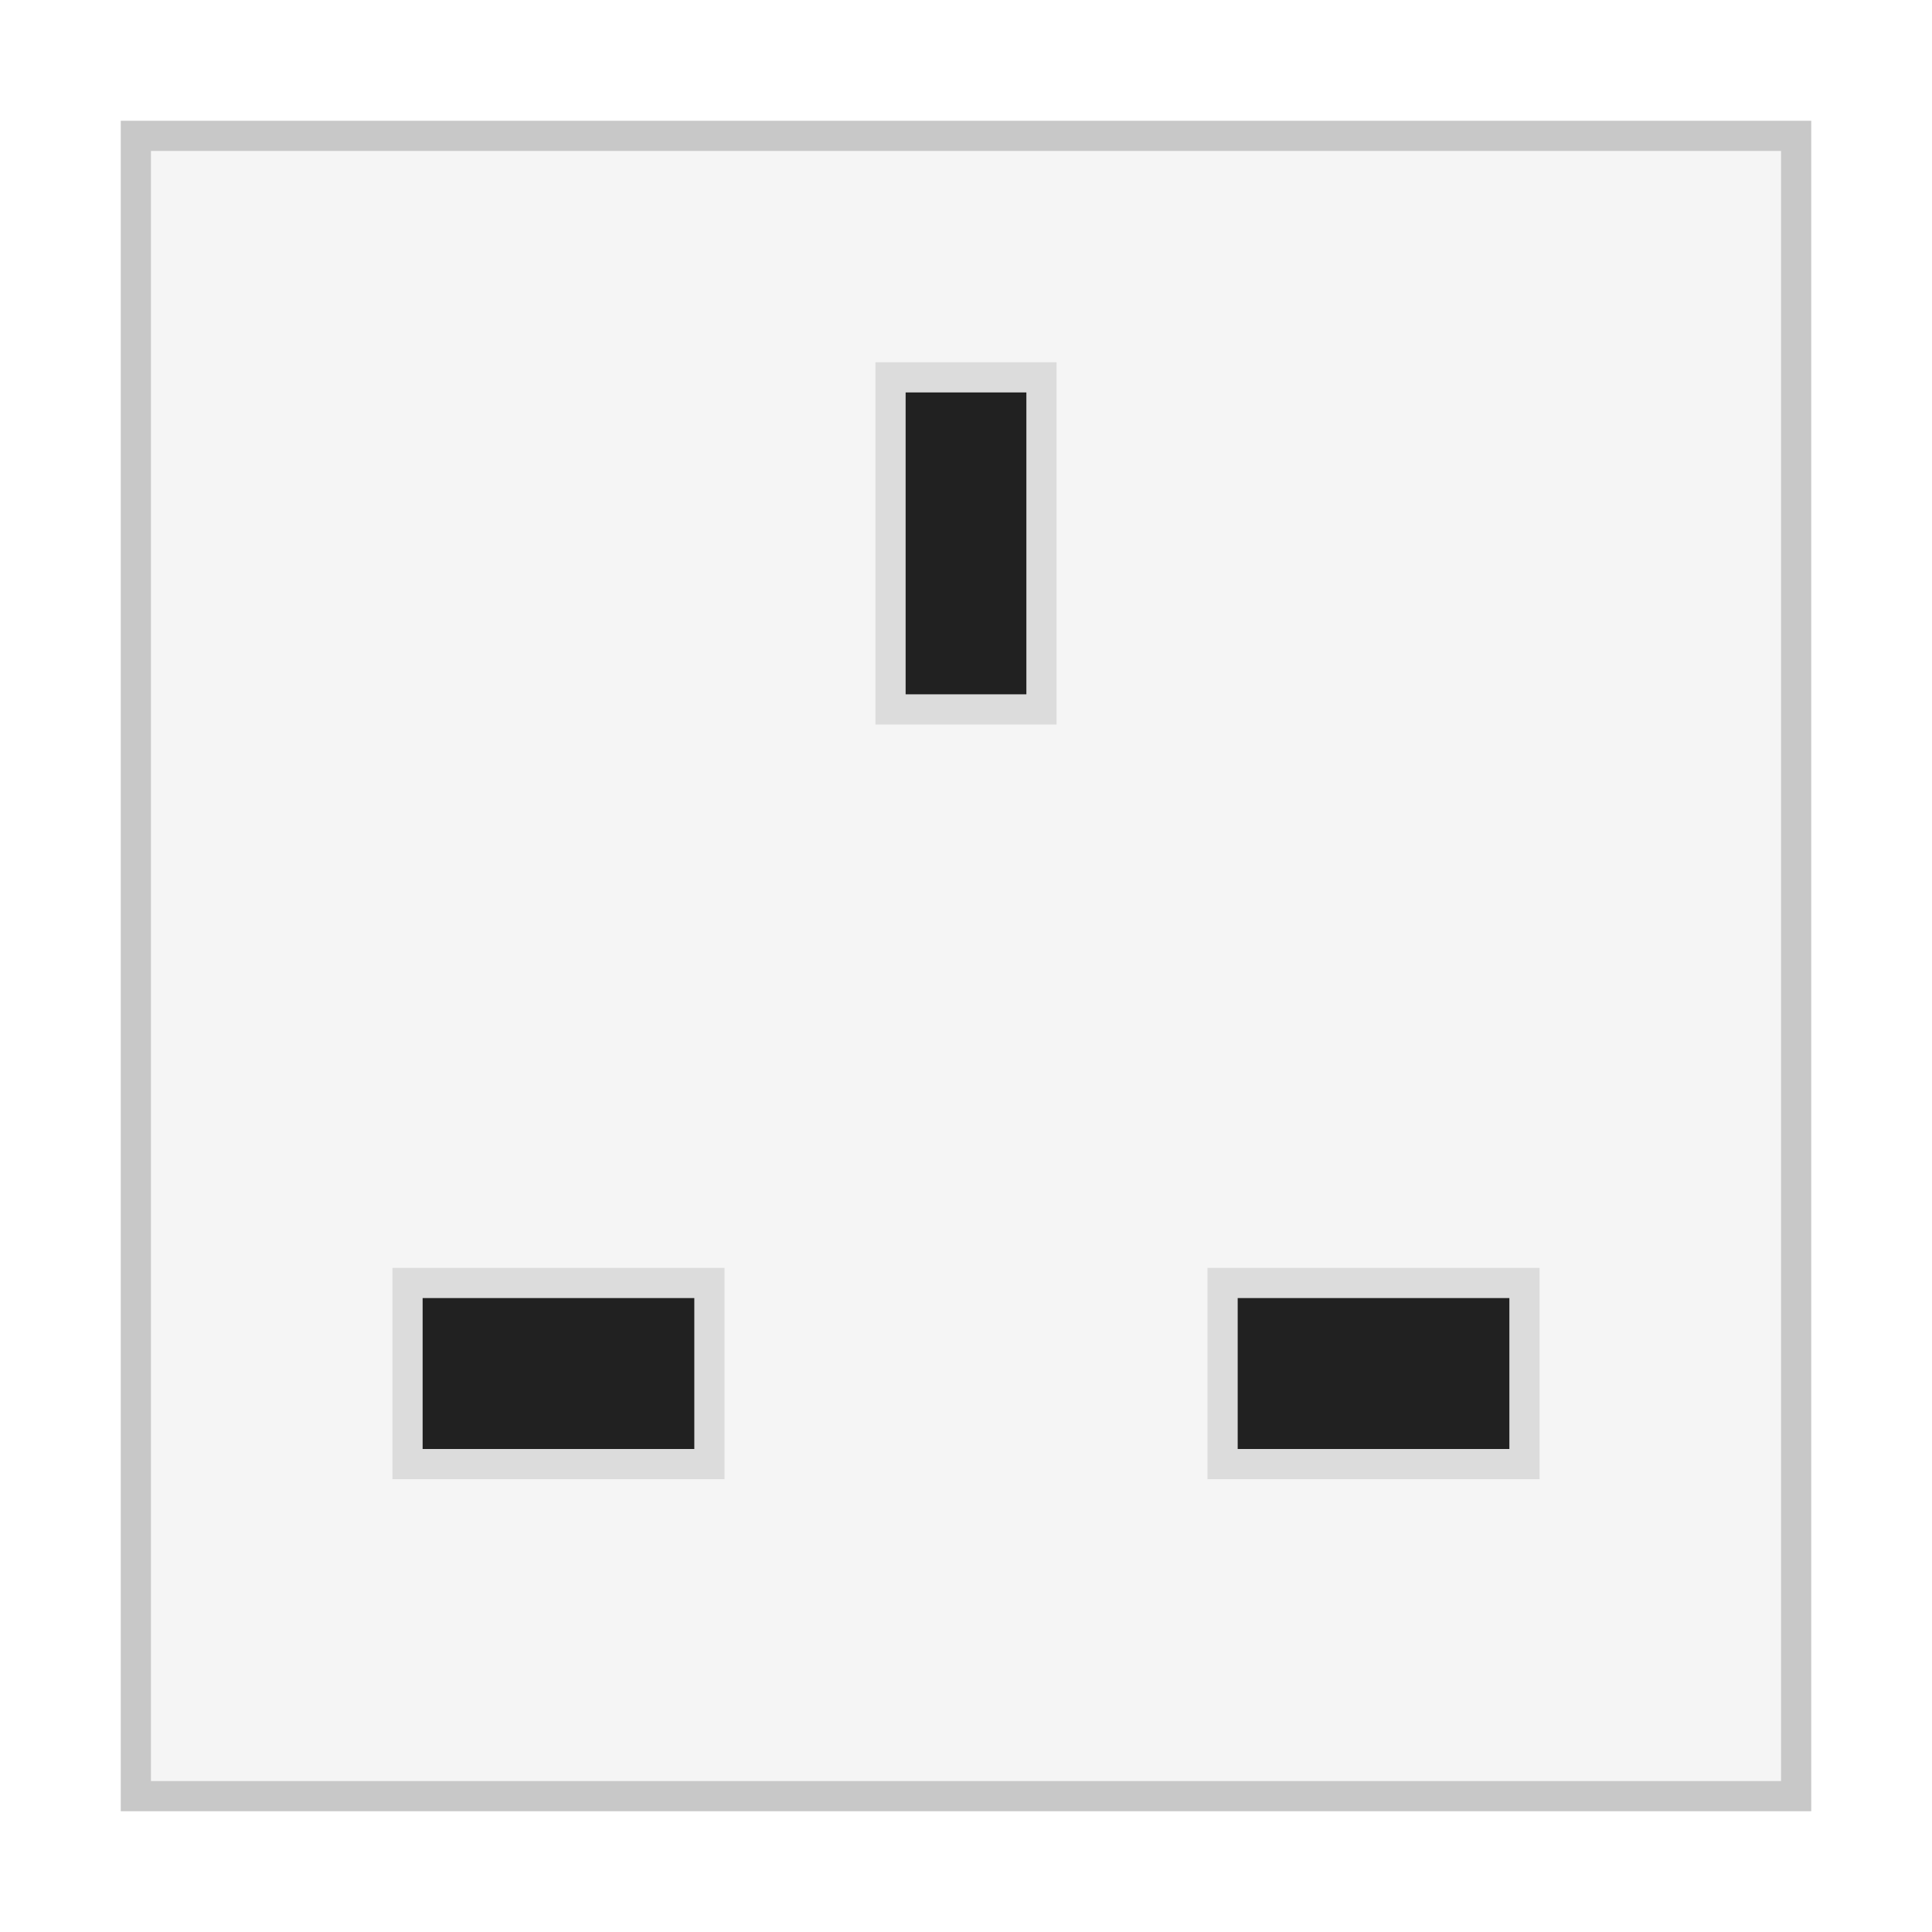
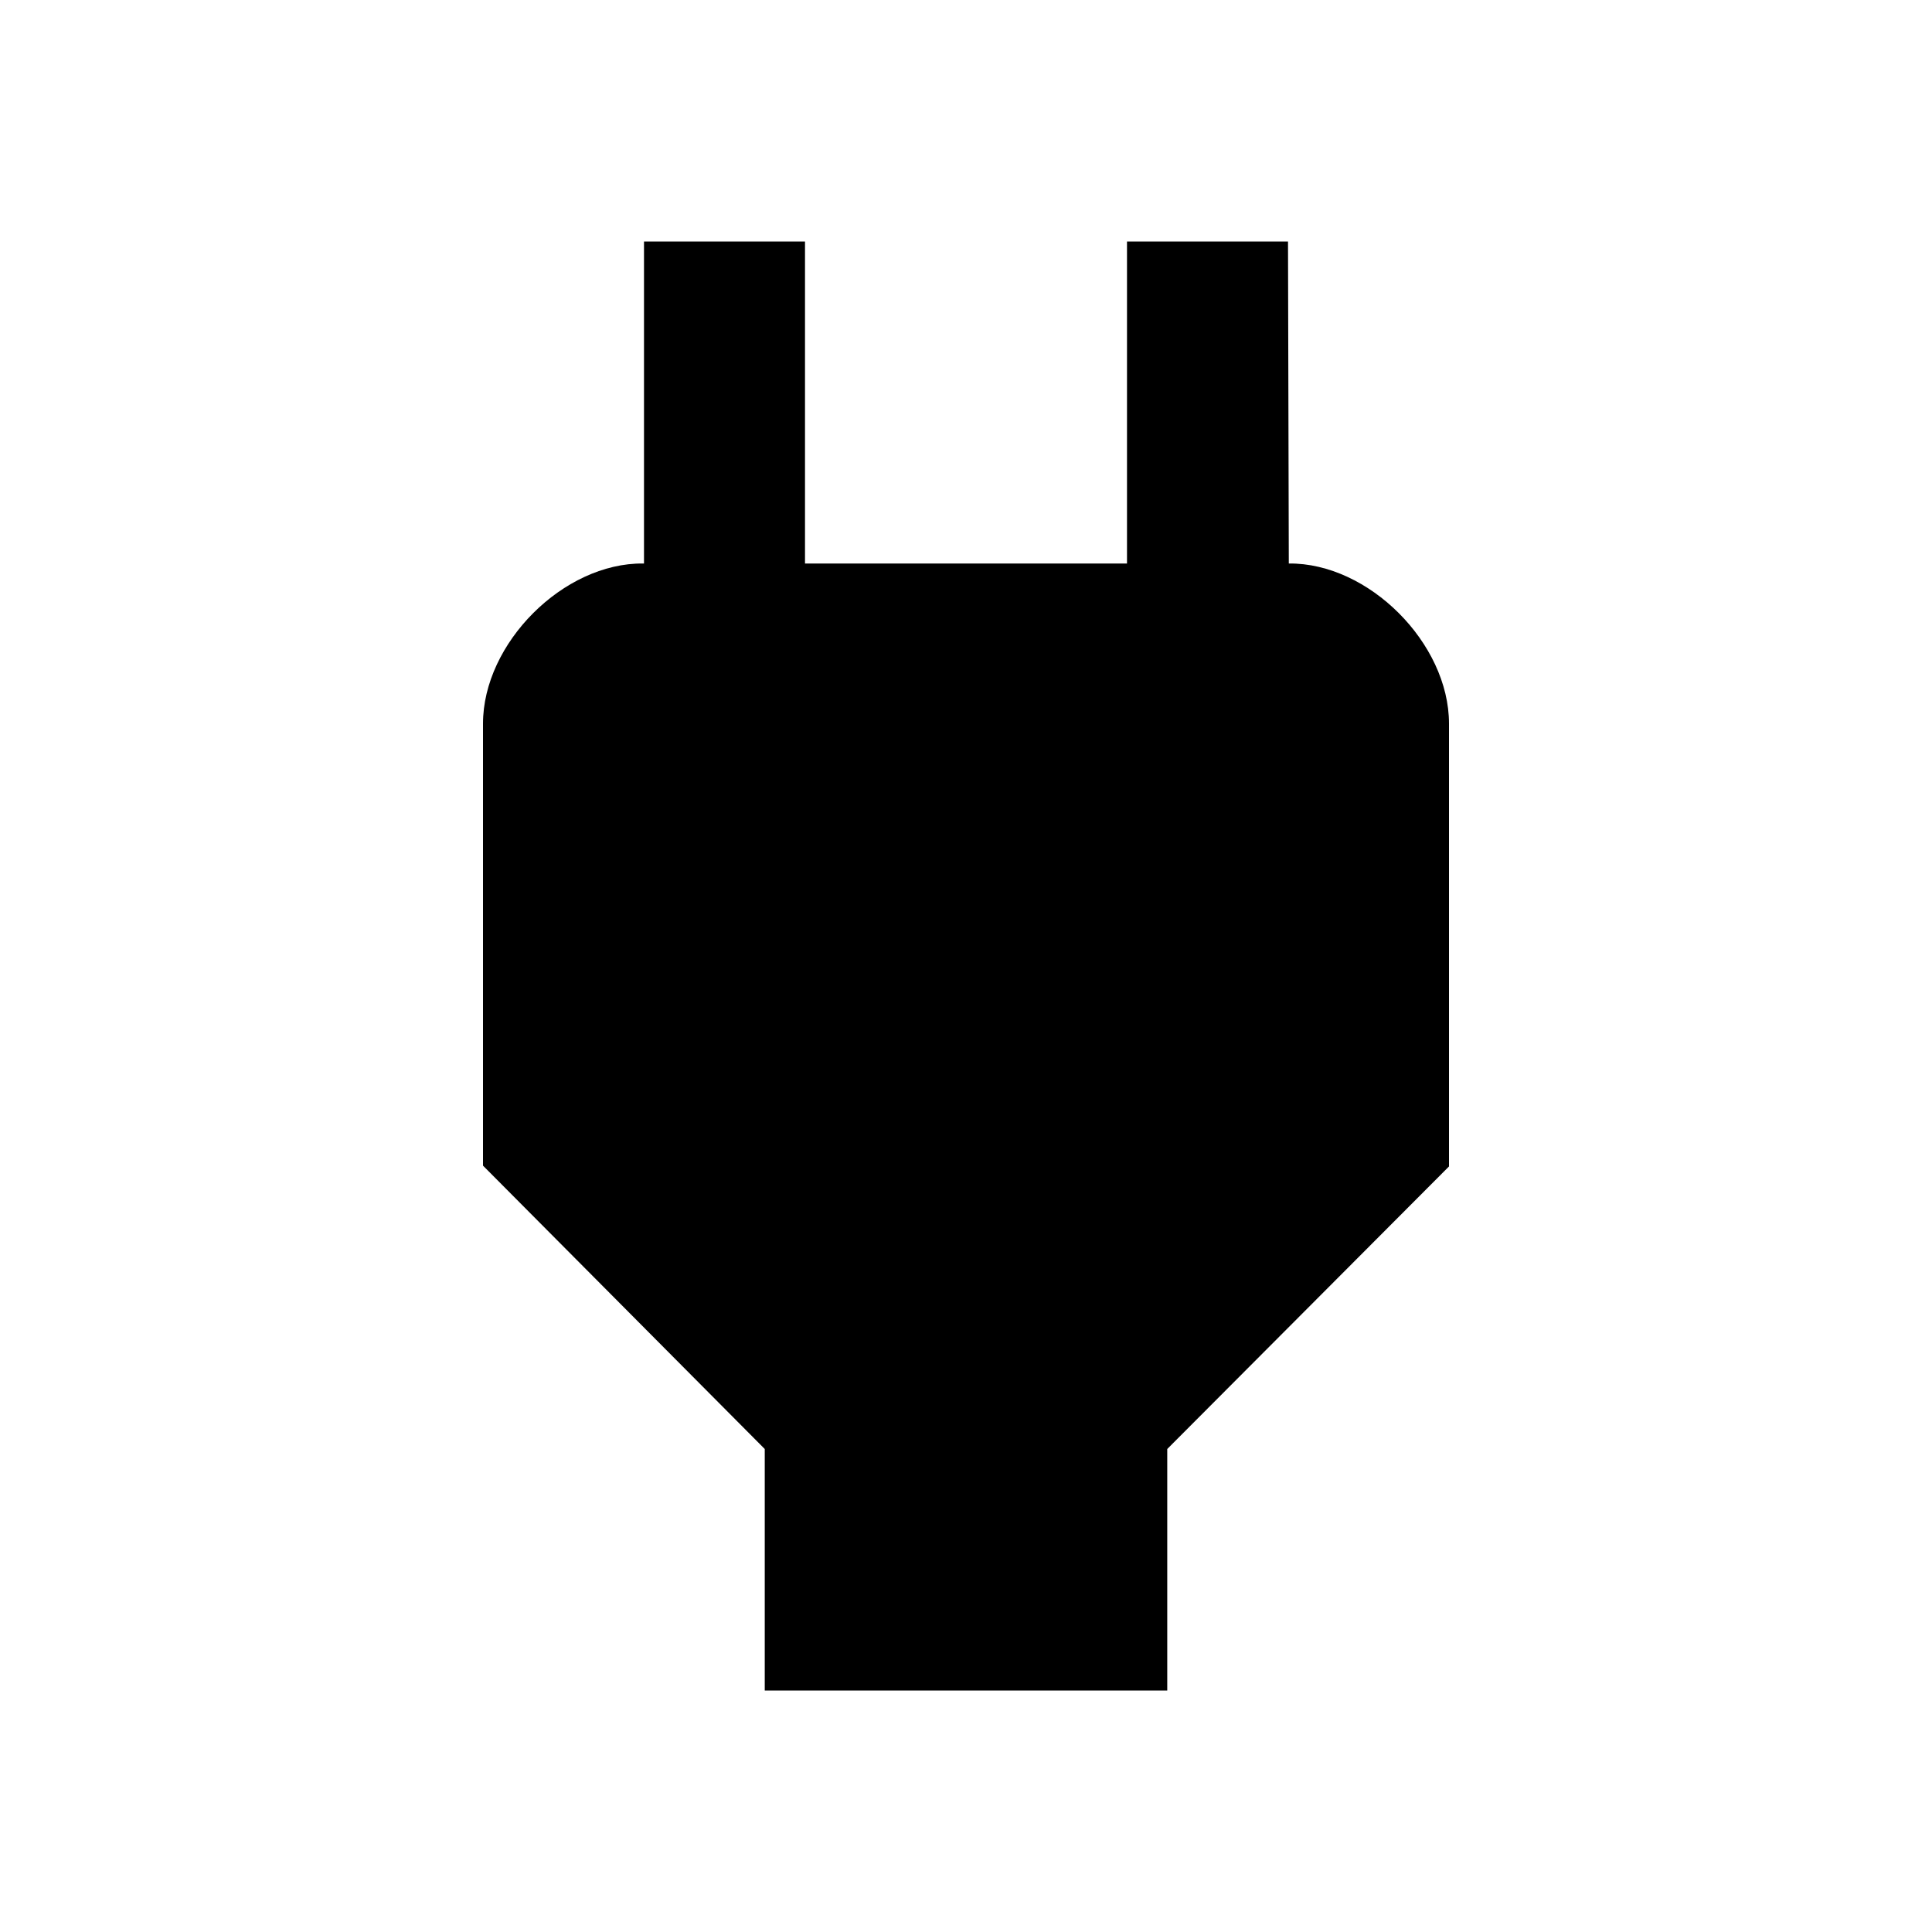
- <svg xmlns="http://www.w3.org/2000/svg" viewBox="0 0 64 64" style="enable-background:new 0 0 64 64">
-   <path d="m4.5 4.5h55v55h-55z" style="fill:#f5f5f5" />
-   <path d="m59 5v54h-54v-54h54m1-1h-1-54-1v1 54 1h1 54 1v-1-54-1z" style="fill:#c8c8c8" />
-   <path d="m13.5 42.5h10v6h-10z" style="fill:#212121" />
-   <path d="m23 43v5h-9v-5h9m1-1h-1-9-1v1 5 1h1 9 1v-1-5-1z" style="fill:#dcdcdc" />
-   <path d="m40.5 42.5h10v6h-10z" style="fill:#212121" />
-   <path d="m50 43v5h-9v-5h9m1-1h-1-9-1v1 5 1h1 9 1v-1-5-1z" style="fill:#dcdcdc" />
-   <path d="m29.5 12.5h5v11h-5z" style="fill:#212121" />
-   <path d="m34 13v10h-4v-10h4m1-1h-1-4-1v1 10 1h1 4 1v-1-10-1z" style="fill:#dcdcdc" />
+ <svg xmlns="http://www.w3.org/2000/svg" version="1.1" baseProfile="full" width="24" height="24" viewBox="0 0 24.00 24.00" enable-background="new 0 0 24.00 24.00" xml:space="preserve">
+   <path fill="#000000" fill-opacity="1" stroke-width="1.333" stroke-linejoin="miter" d="M 16.01,7L 16,3L 14,3L 14,7L 10,7L 10,3L 8,3L 8,7L 7.99,7C 7,6.99 6,7.99 6,8.99L 6,14.48L 9.5,18L 9.5,21L 14.5,21L 14.5,18L 18,14.49L 18,8.99C 18,7.99 17,6.99 16.01,7 Z " />
</svg>
